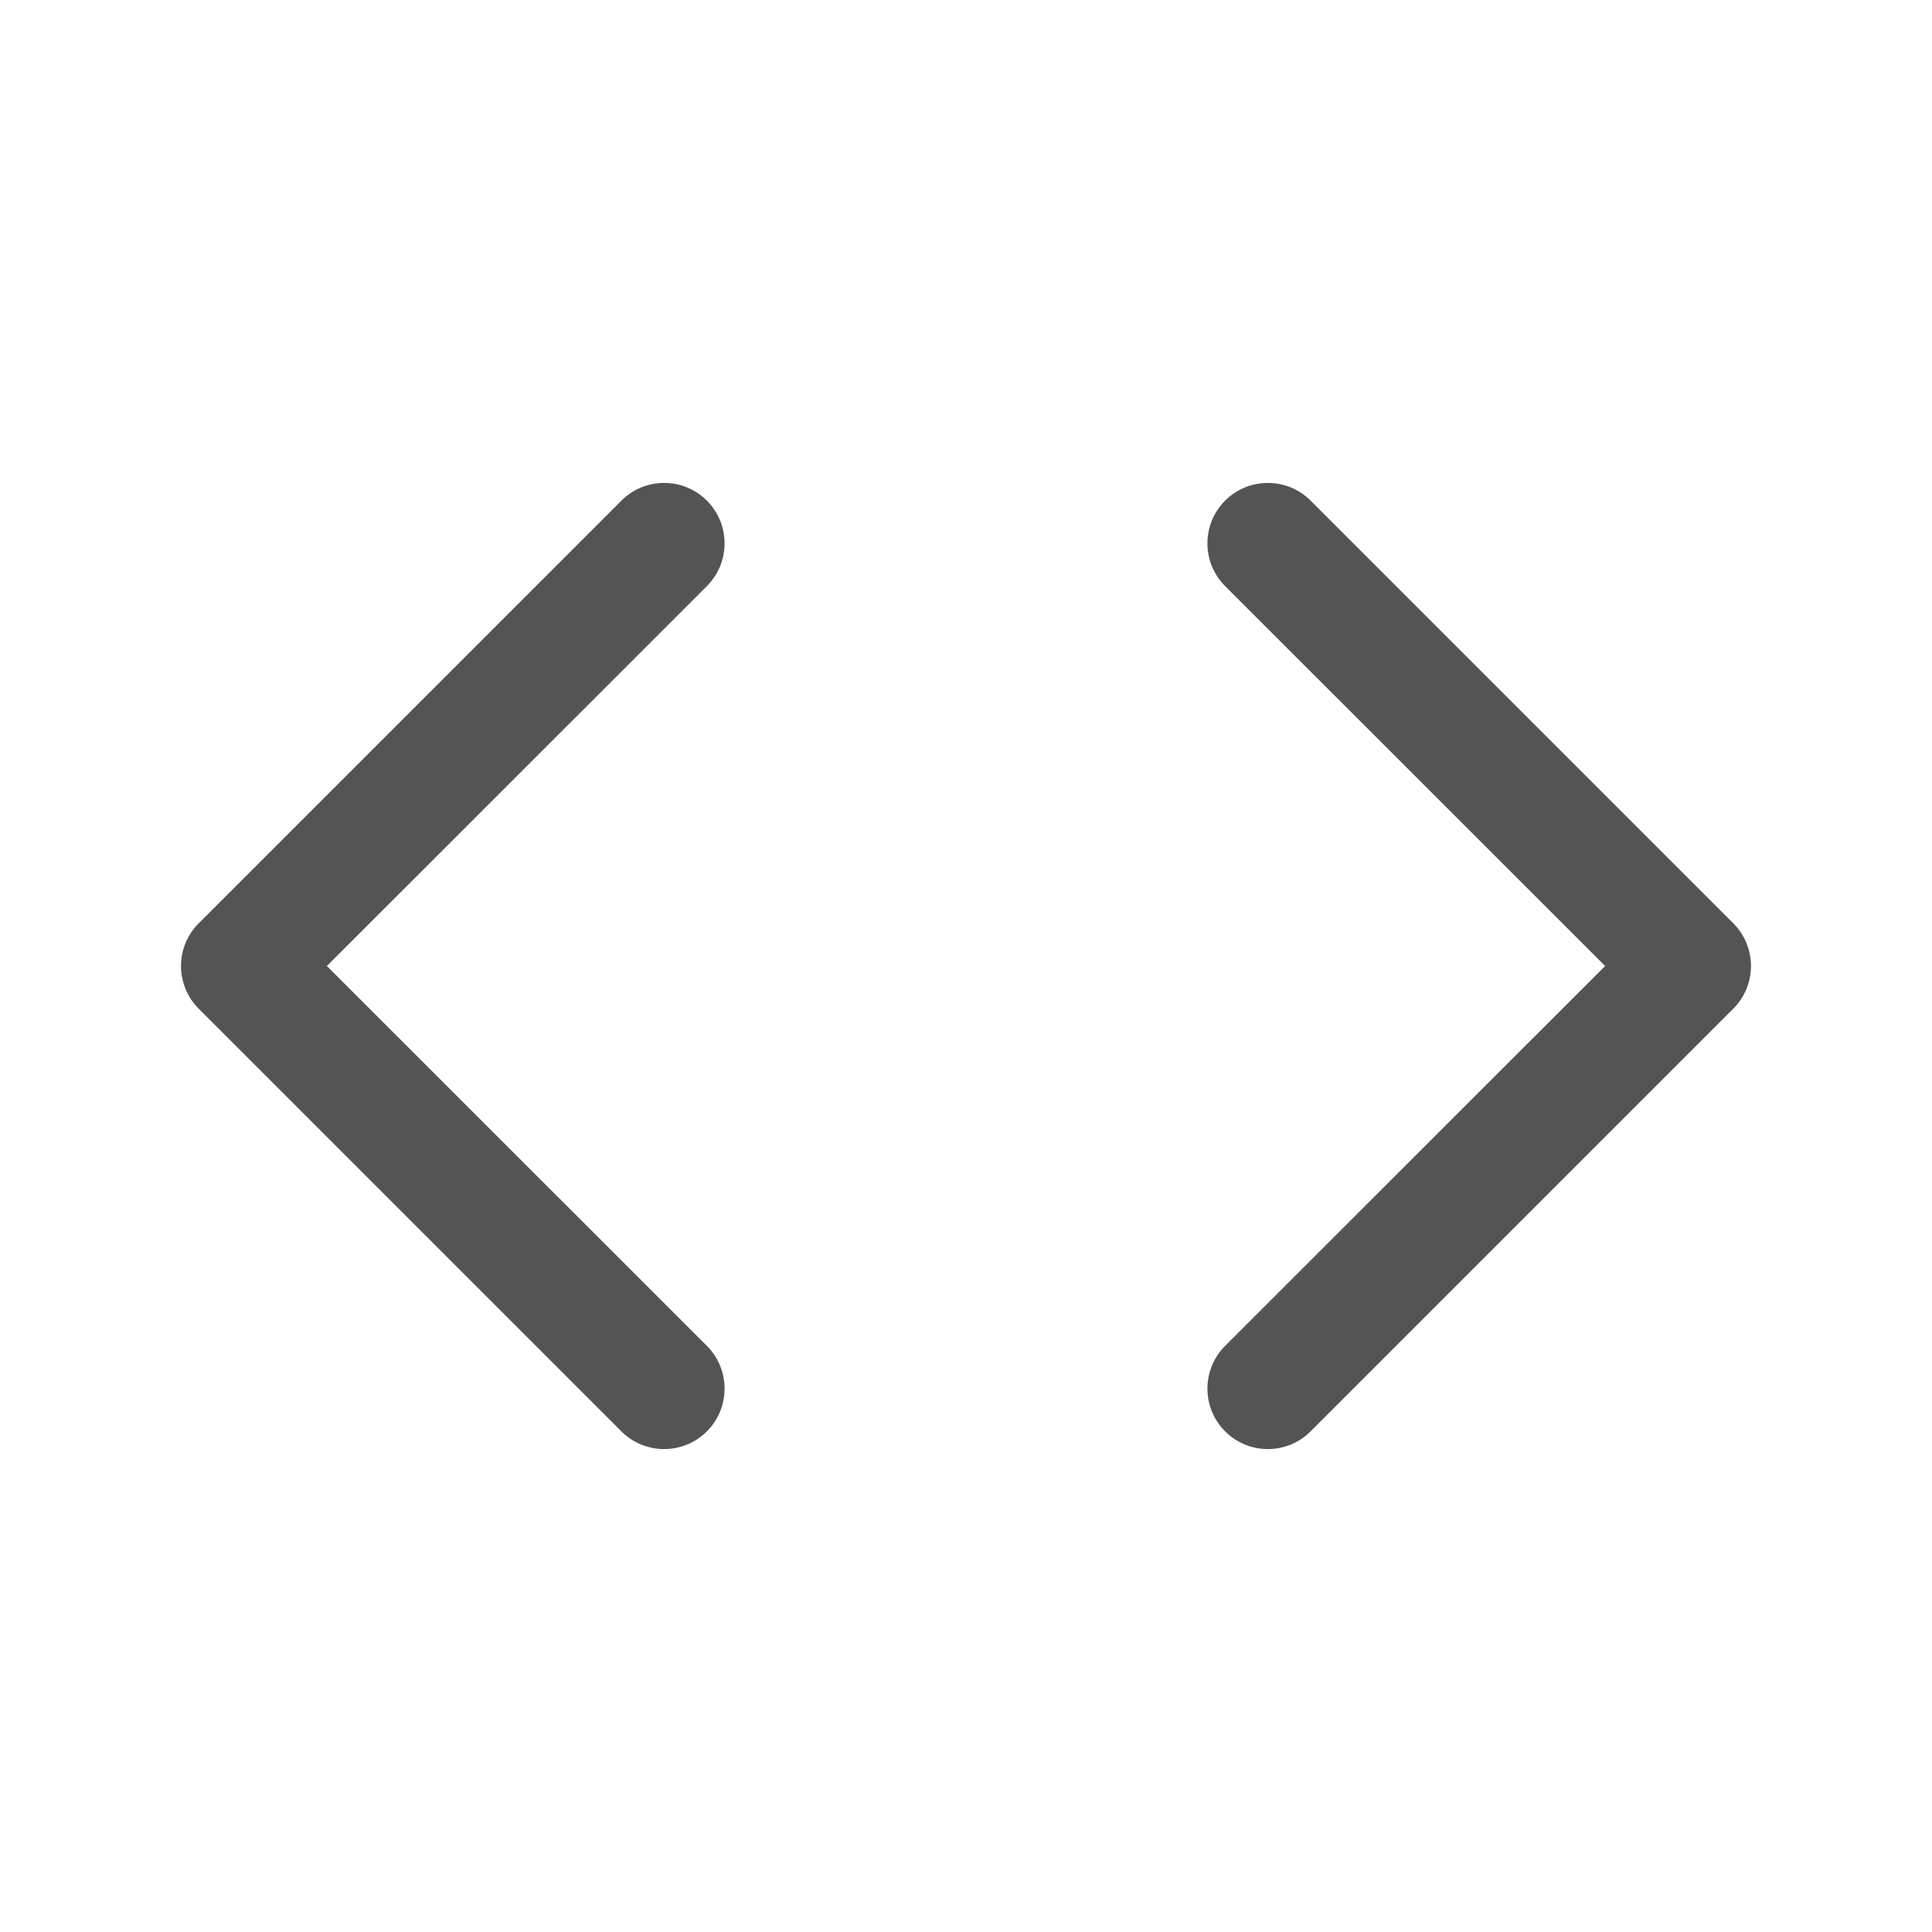
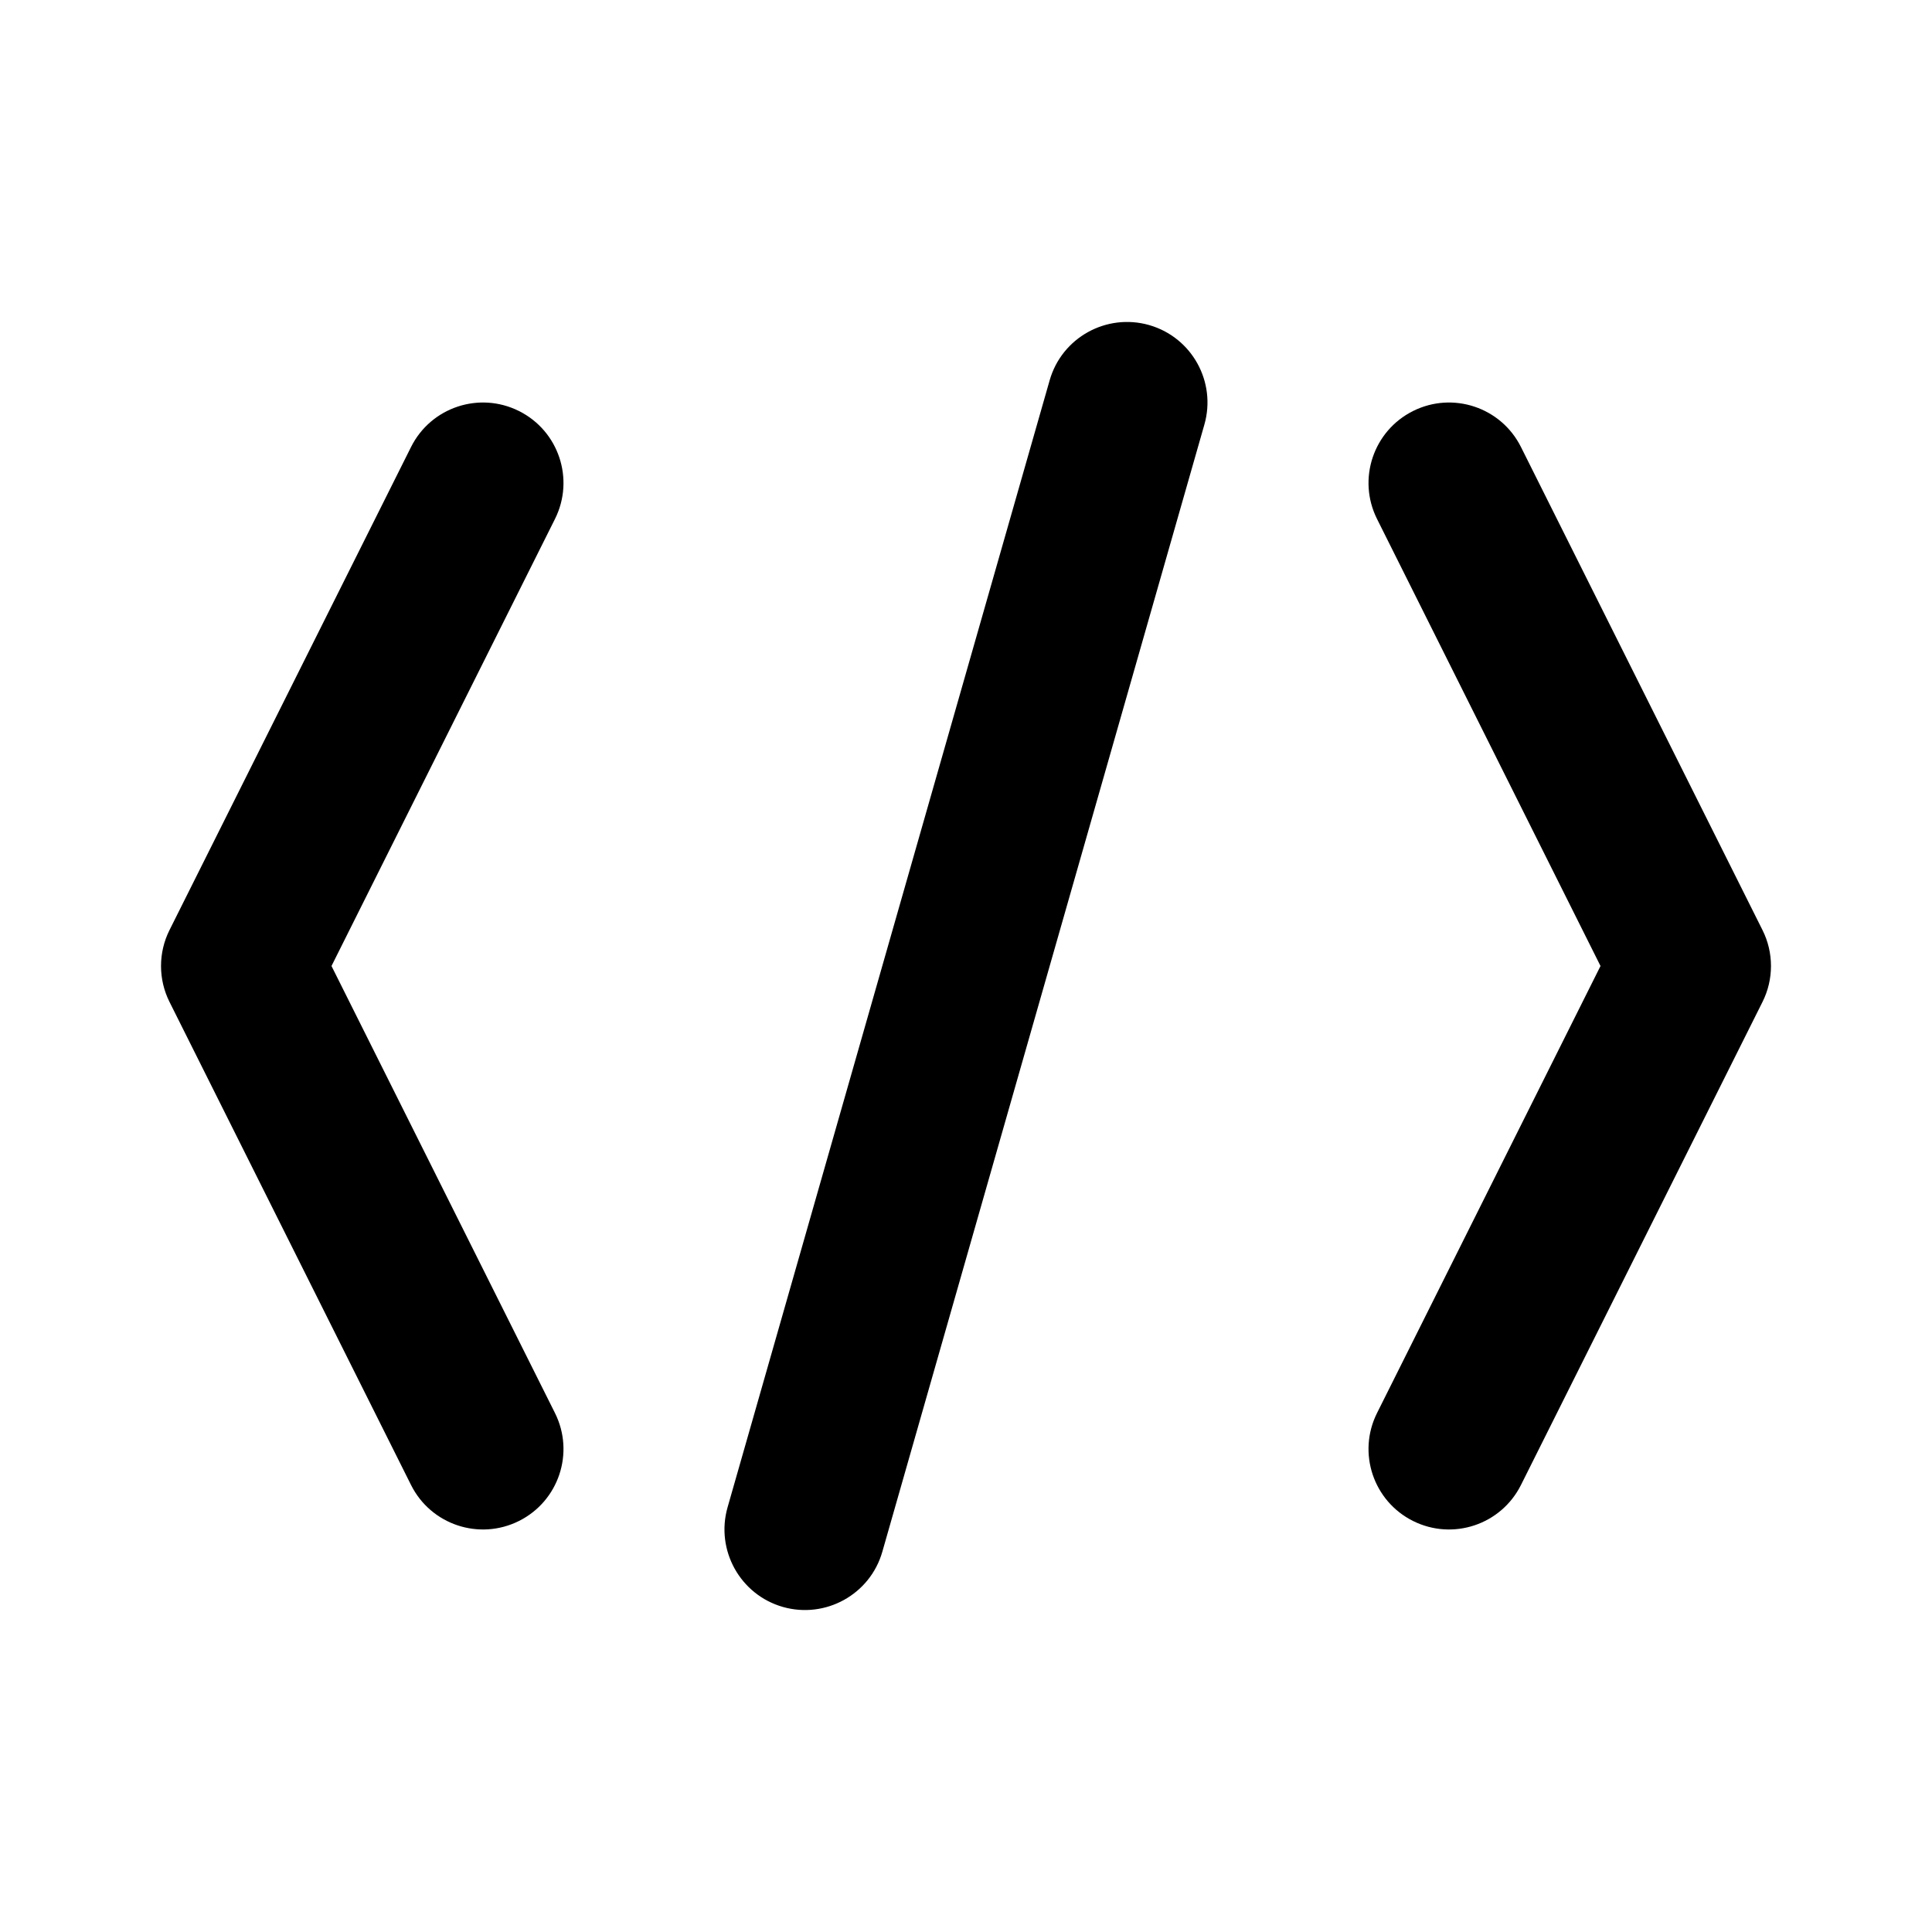
- <svg xmlns="http://www.w3.org/2000/svg" width="16" height="16" fill="#545454" class="bi bi-code">
-   <path d="M5.854 4.854a.5.5 0 1 0-.708-.708l-3.5 3.5a.5.5 0 0 0 0 .708l3.5 3.5a.5.5 0 0 0 .708-.708L2.707 8l3.147-3.146zm4.292 0a.5.5 0 0 1 .708-.708l3.5 3.5a.5.5 0 0 1 0 .708l-3.5 3.5a.5.5 0 0 1-.708-.708L13.293 8l-3.147-3.146z" />
+ <svg xmlns="http://www.w3.org/2000/svg" width="24" height="24" viewBox="0 0 24 24" fill="none">
+   <path d="M6.894 6.447C7.141 5.953 6.941 5.353 6.447 5.106C5.953 4.859 5.353 5.059 5.106 5.553L2.106 11.553C1.965 11.834 1.965 12.166 2.106 12.447L5.106 18.447C5.353 18.941 5.953 19.141 6.447 18.894C6.941 18.647 7.141 18.047 6.894 17.553L4.118 12L6.894 6.447Z" fill="black" />
+   <path d="M17.106 6.447C16.859 5.953 17.059 5.353 17.553 5.106C18.047 4.859 18.647 5.059 18.894 5.553L21.894 11.553C22.035 11.834 22.035 12.166 21.894 12.447L18.894 18.447C18.647 18.941 18.047 19.141 17.553 18.894C17.059 18.647 16.859 18.047 17.106 17.553L19.882 12L17.106 6.447Z" fill="black" />
+   <path fill-rule="evenodd" clip-rule="evenodd" d="M14.275 4.038C14.806 4.19 15.113 4.744 14.961 5.275L10.961 19.275C10.81 19.806 10.256 20.113 9.725 19.962C9.194 19.81 8.887 19.256 9.038 18.725L13.039 4.725C13.19 4.194 13.744 3.887 14.275 4.038Z" fill="black" />
</svg>
